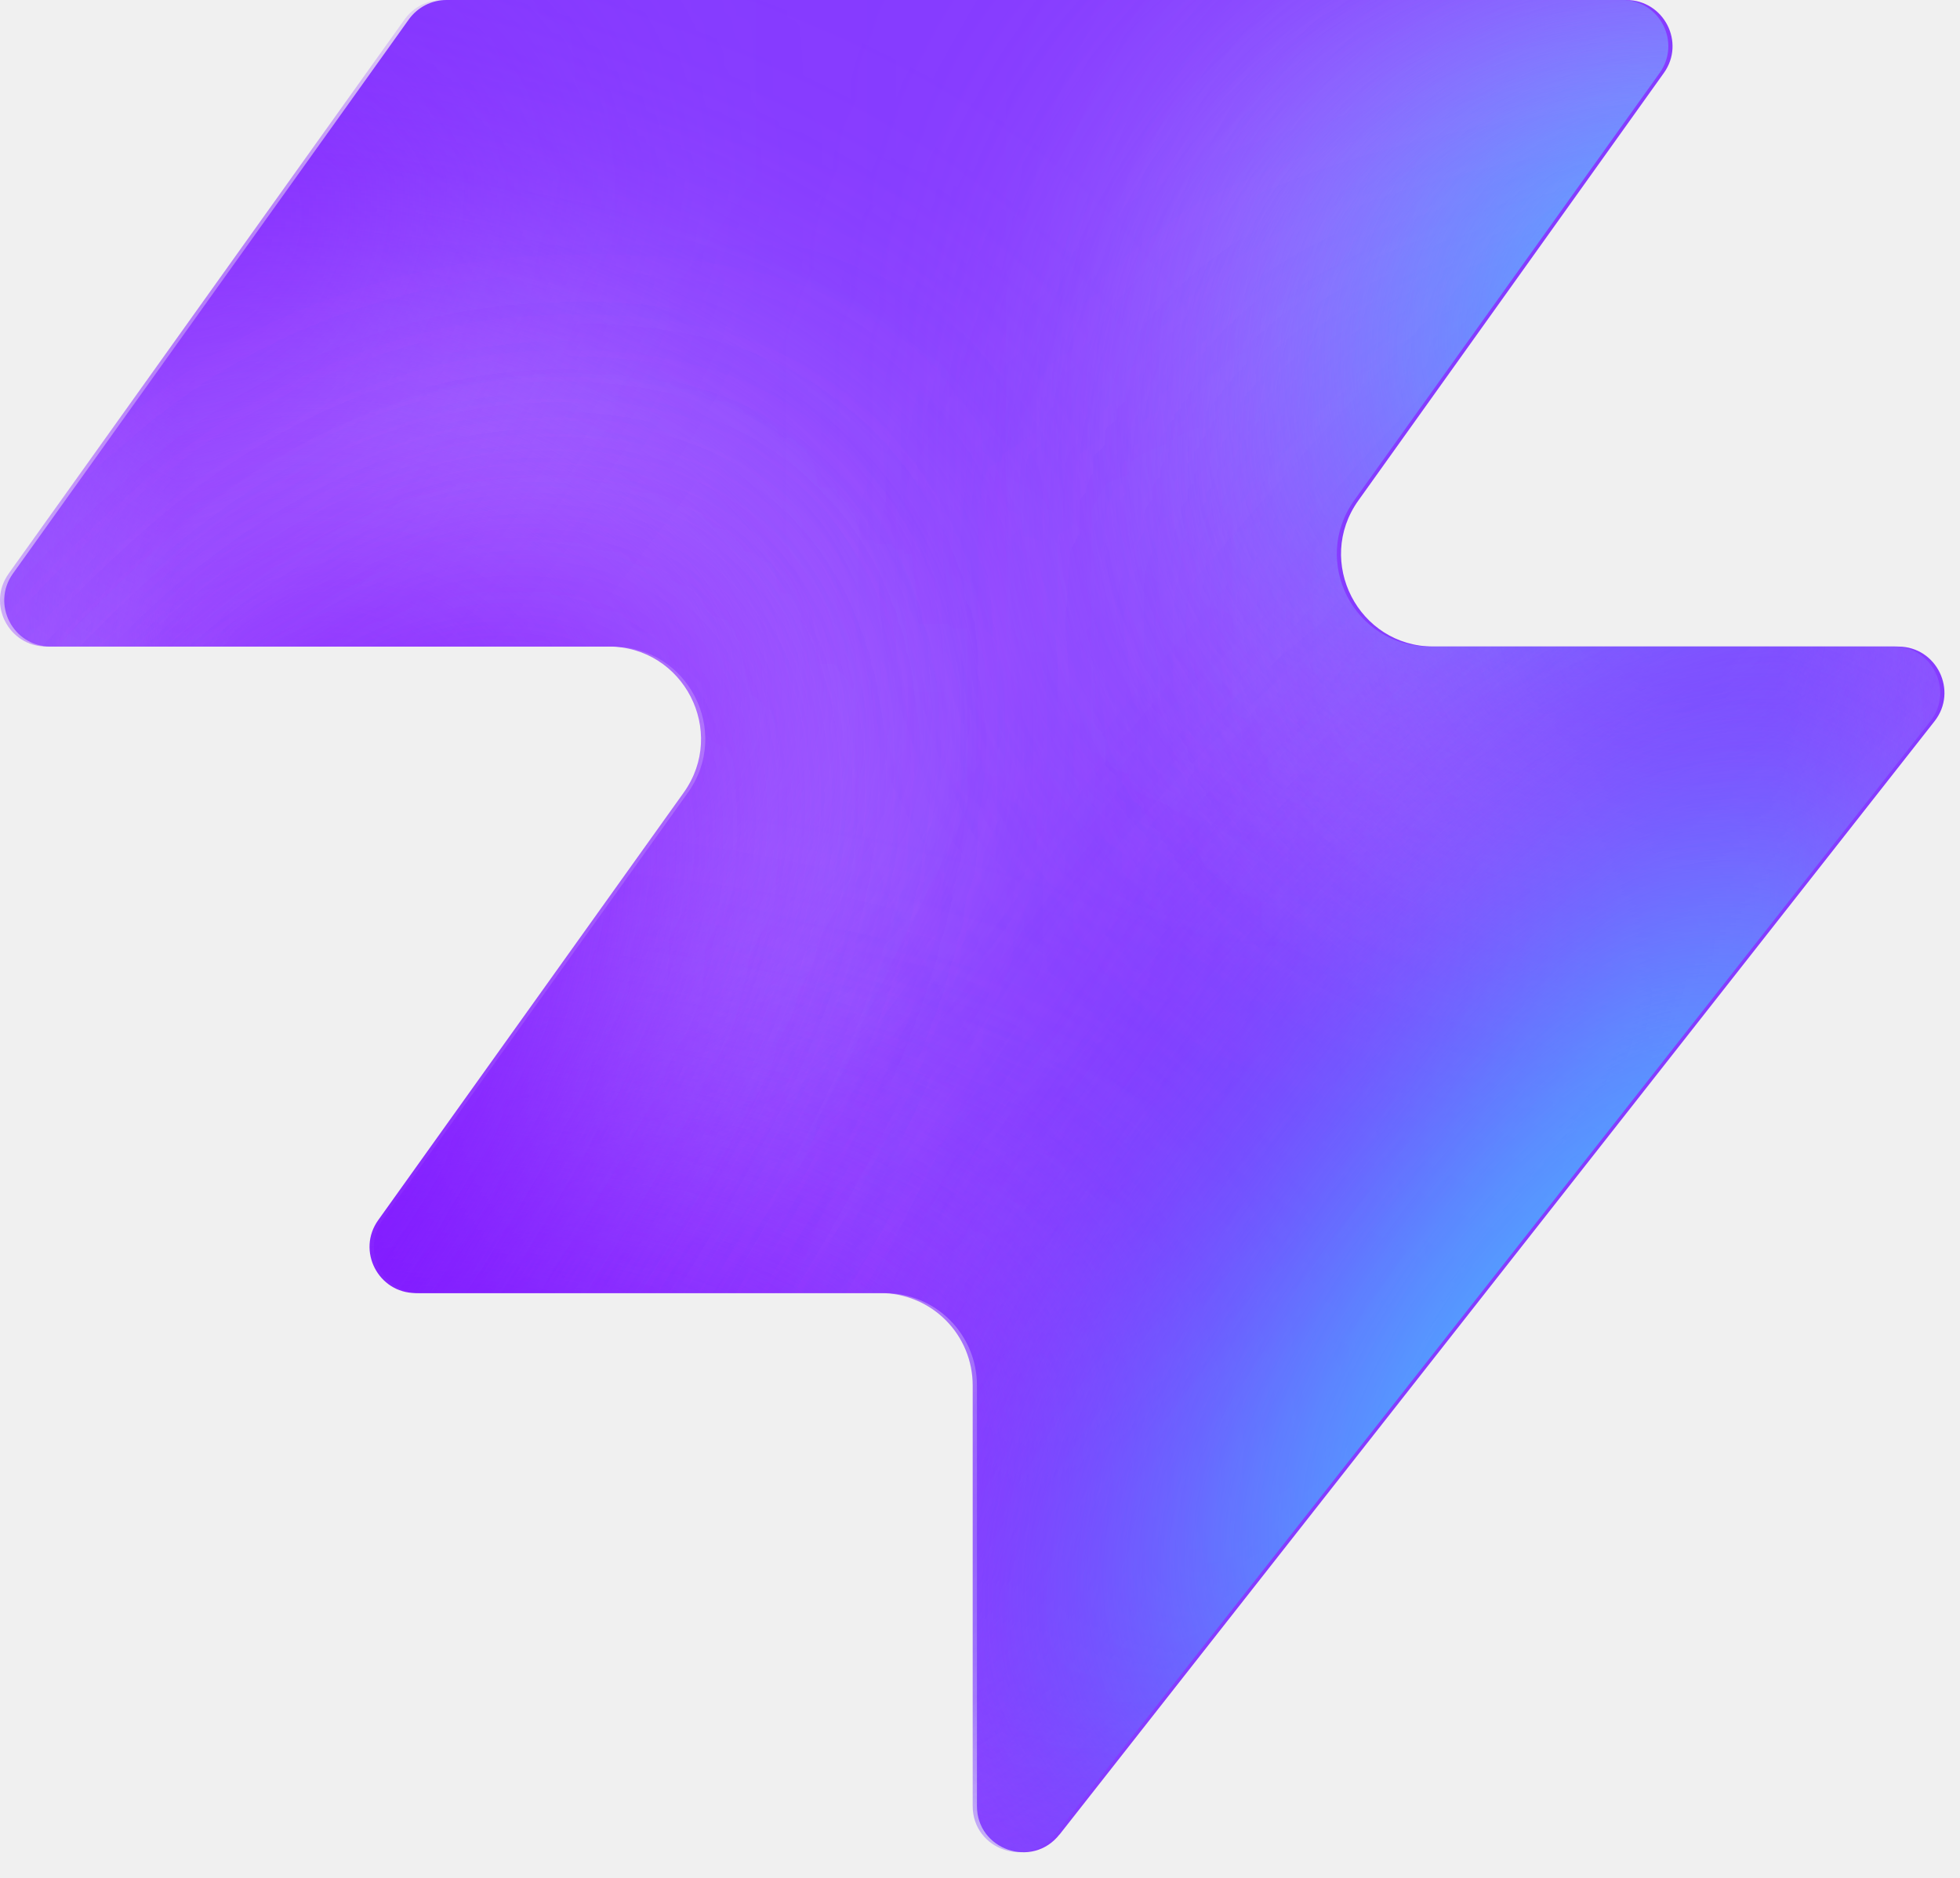
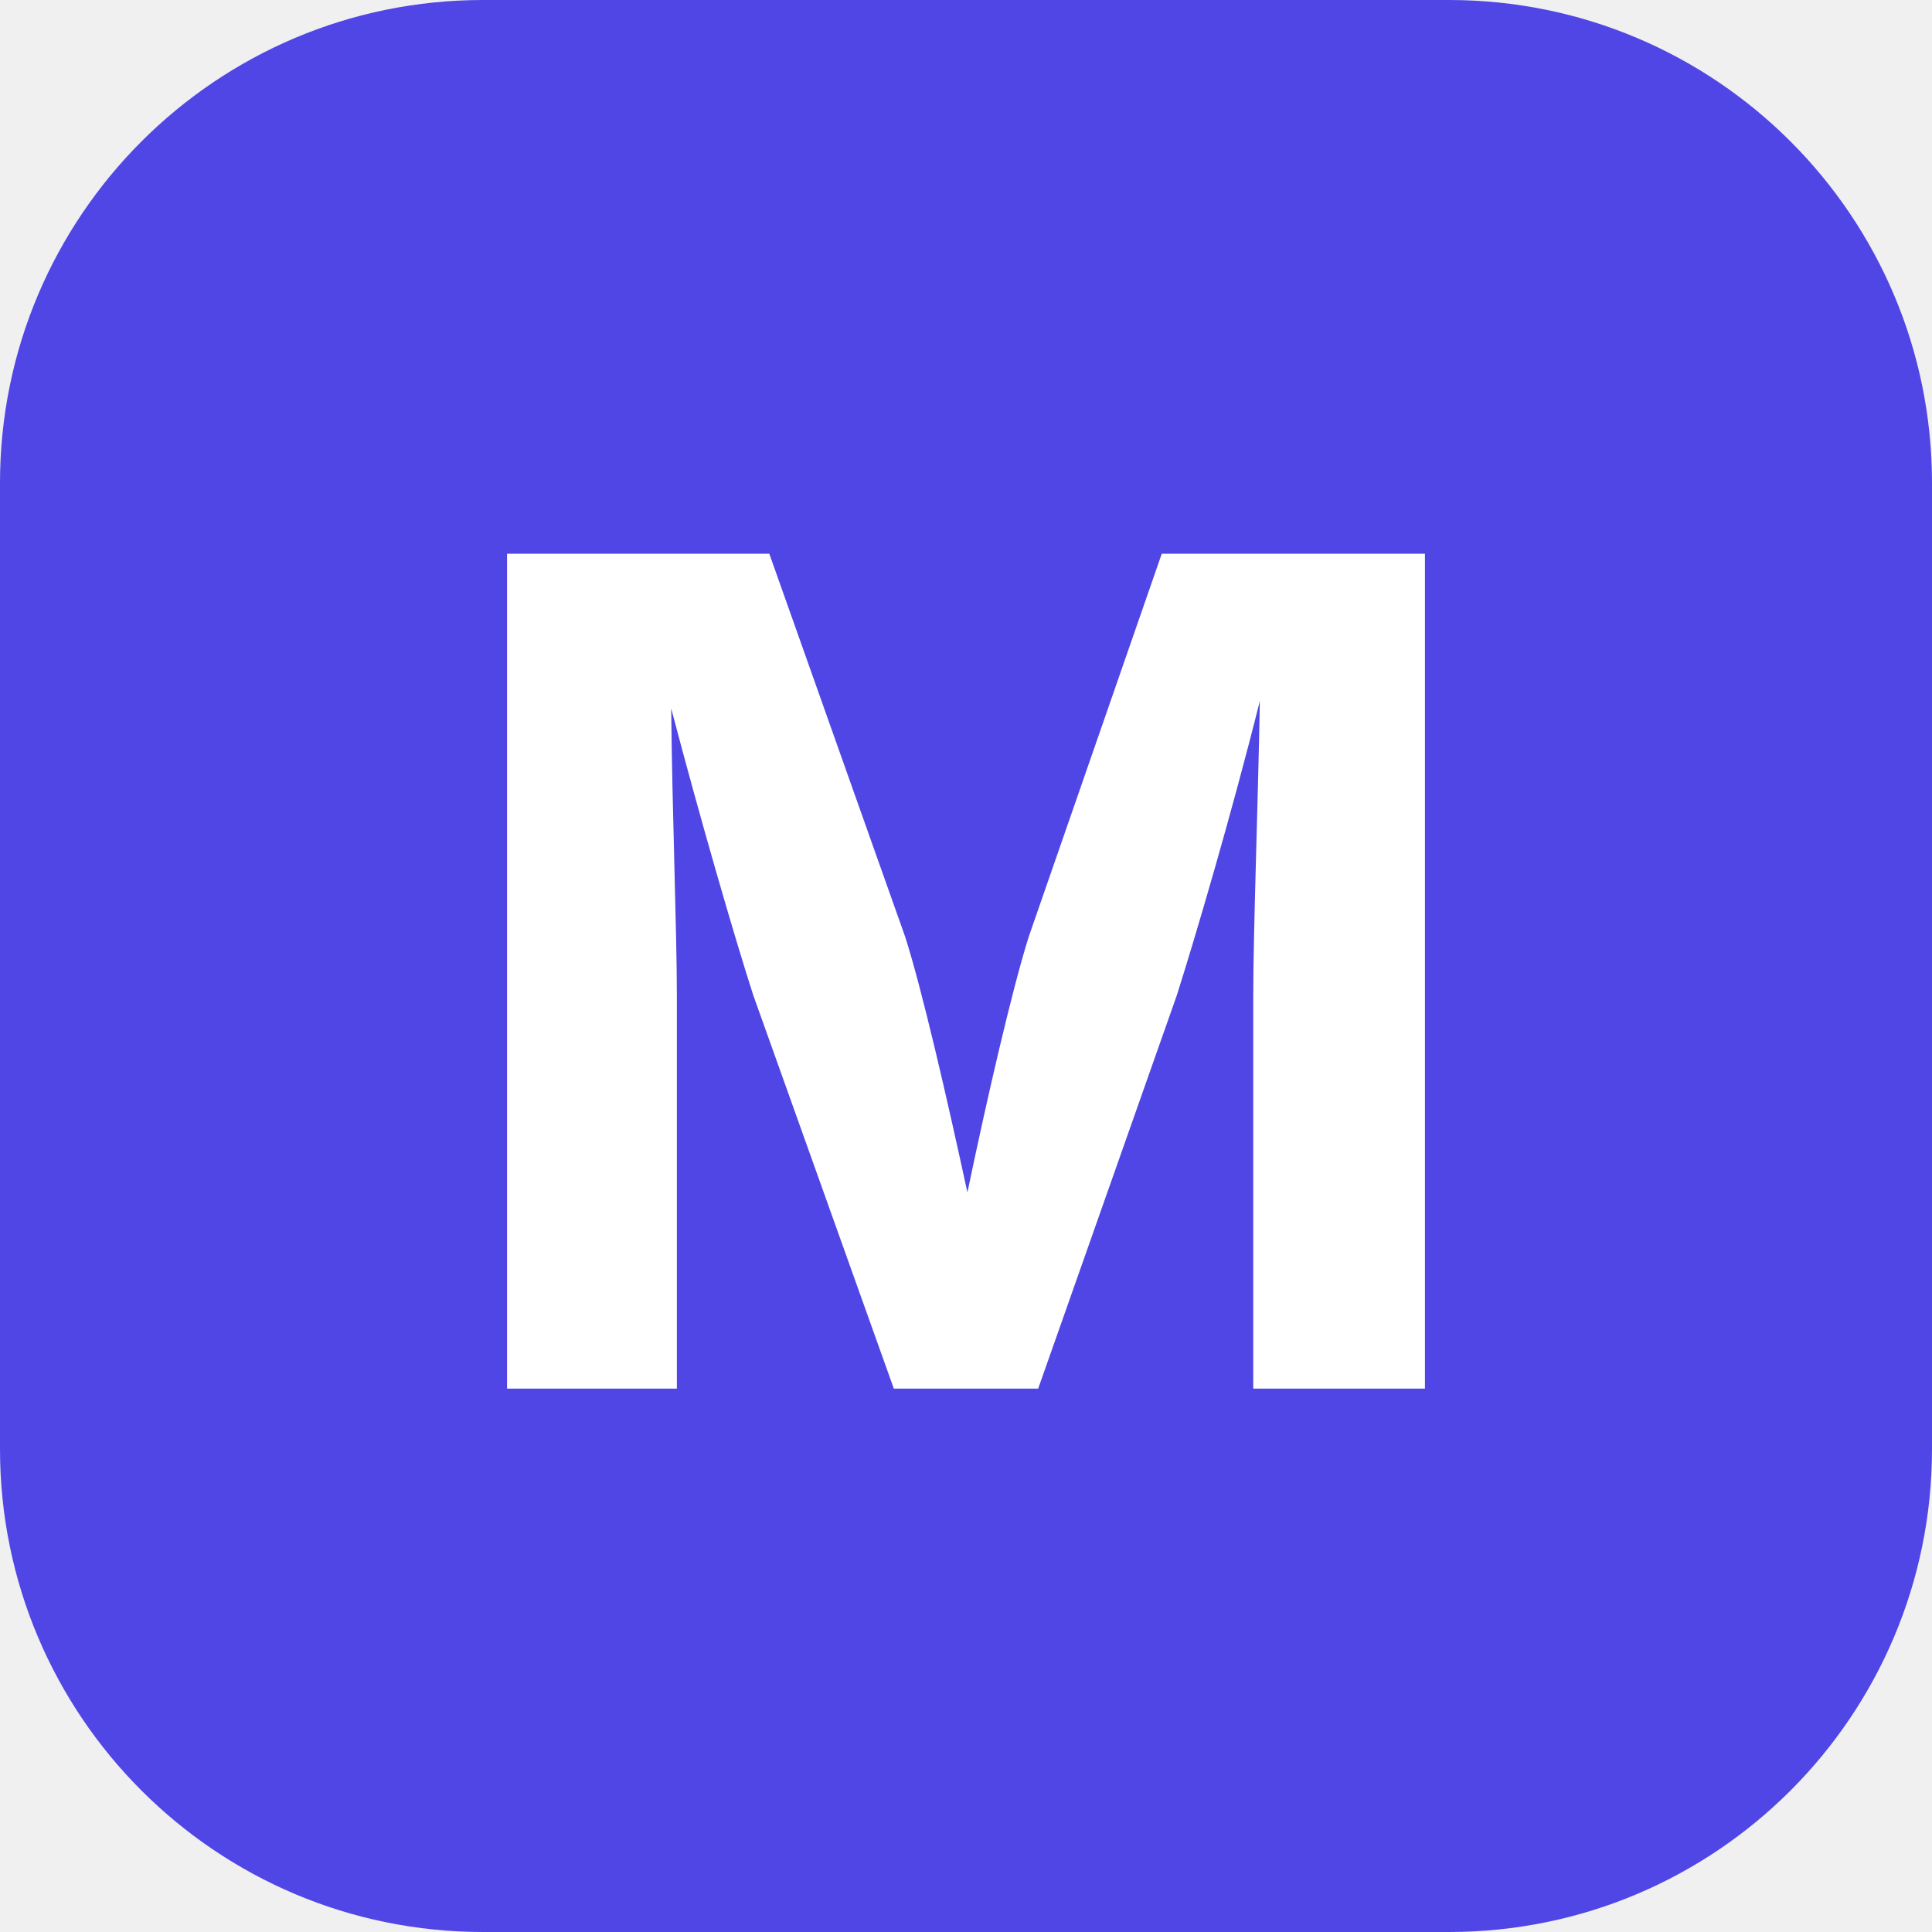
- <svg xmlns="http://www.w3.org/2000/svg" width="48" height="46" fill="none" viewBox="0 0 48 46">
-   <path fill="#863bff" d="M25.946 44.938c-.664.845-2.021.375-2.021-.698V33.937a2.26 2.26 0 0 0-2.262-2.262H10.287c-.92 0-1.456-1.04-.92-1.788l7.48-10.471c1.07-1.497 0-3.578-1.842-3.578H1.237c-.92 0-1.456-1.04-.92-1.788L10.013.474c.214-.297.556-.474.92-.474h28.894c.92 0 1.456 1.04.92 1.788l-7.48 10.471c-1.07 1.498 0 3.579 1.842 3.579h11.377c.943 0 1.473 1.088.89 1.83L25.947 44.94z" style="fill:#863bff;fill:color(display-p3 .525 .23 1);fill-opacity:1" />
-   <mask id="a" width="48" height="46" x="0" y="0" maskUnits="userSpaceOnUse" style="mask-type:alpha">
-     <path fill="#000" d="M25.842 44.938c-.664.844-2.021.375-2.021-.698V33.937a2.26 2.26 0 0 0-2.262-2.262H10.183c-.92 0-1.456-1.04-.92-1.788l7.48-10.471c1.07-1.498 0-3.579-1.842-3.579H1.133c-.92 0-1.456-1.04-.92-1.787L9.91.473c.214-.297.556-.474.92-.474h28.894c.92 0 1.456 1.04.92 1.788l-7.48 10.471c-1.07 1.498 0 3.578 1.842 3.578h11.377c.943 0 1.473 1.088.89 1.832L25.843 44.94z" style="fill:#000;fill-opacity:1" />
-   </mask>
-   <g mask="url(#a)">
-     <g filter="url(#b)">
-       <ellipse cx="5.508" cy="14.704" fill="#ede6ff" rx="5.508" ry="14.704" style="fill:#ede6ff;fill:color(display-p3 .927 .903 1);fill-opacity:1" transform="matrix(.00324 1 1 -.00324 -4.47 31.516)" />
-     </g>
-     <g filter="url(#c)">
-       <ellipse cx="10.399" cy="29.851" fill="#ede6ff" rx="10.399" ry="29.851" style="fill:#ede6ff;fill:color(display-p3 .927 .903 1);fill-opacity:1" transform="matrix(.00324 1 1 -.00324 -39.328 7.883)" />
-     </g>
-     <g filter="url(#d)">
-       <ellipse cx="5.508" cy="30.487" fill="#7e14ff" rx="5.508" ry="30.487" style="fill:#7e14ff;fill:color(display-p3 .492 .077 1);fill-opacity:1" transform="rotate(89.814 -25.913 -14.639)scale(1 -1)" />
-     </g>
-     <g filter="url(#e)">
-       <ellipse cx="5.508" cy="30.599" fill="#7e14ff" rx="5.508" ry="30.599" style="fill:#7e14ff;fill:color(display-p3 .492 .077 1);fill-opacity:1" transform="rotate(89.814 -32.644 -3.334)scale(1 -1)" />
-     </g>
-     <g filter="url(#f)">
-       <ellipse cx="5.508" cy="30.599" fill="#7e14ff" rx="5.508" ry="30.599" style="fill:#7e14ff;fill:color(display-p3 .492 .077 1);fill-opacity:1" transform="matrix(.00324 1 1 -.00324 -34.34 30.47)" />
-     </g>
-     <g filter="url(#g)">
-       <ellipse cx="14.072" cy="22.078" fill="#ede6ff" rx="14.072" ry="22.078" style="fill:#ede6ff;fill:color(display-p3 .927 .903 1);fill-opacity:1" transform="rotate(93.35 24.506 48.493)scale(-1 1)" />
-     </g>
-     <g filter="url(#h)">
-       <ellipse cx="3.47" cy="21.501" fill="#7e14ff" rx="3.47" ry="21.501" style="fill:#7e14ff;fill:color(display-p3 .492 .077 1);fill-opacity:1" transform="rotate(89.009 28.708 47.59)scale(-1 1)" />
-     </g>
-     <g filter="url(#i)">
-       <ellipse cx="3.47" cy="21.501" fill="#7e14ff" rx="3.47" ry="21.501" style="fill:#7e14ff;fill:color(display-p3 .492 .077 1);fill-opacity:1" transform="rotate(89.009 28.708 47.59)scale(-1 1)" />
-     </g>
-     <g filter="url(#j)">
-       <ellipse cx=".387" cy="8.972" fill="#7e14ff" rx="4.407" ry="29.108" style="fill:#7e14ff;fill:color(display-p3 .492 .077 1);fill-opacity:1" transform="rotate(39.51 .387 8.972)" />
-     </g>
-     <g filter="url(#k)">
-       <ellipse cx="47.523" cy="-6.092" fill="#7e14ff" rx="4.407" ry="29.108" style="fill:#7e14ff;fill:color(display-p3 .492 .077 1);fill-opacity:1" transform="rotate(37.892 47.523 -6.092)" />
-     </g>
-     <g filter="url(#l)">
-       <ellipse cx="41.412" cy="6.333" fill="#47bfff" rx="5.971" ry="9.665" style="fill:#47bfff;fill:color(display-p3 .28 .748 1);fill-opacity:1" transform="rotate(37.892 41.412 6.333)" />
-     </g>
-     <g filter="url(#m)">
-       <ellipse cx="-1.879" cy="38.332" fill="#7e14ff" rx="4.407" ry="29.108" style="fill:#7e14ff;fill:color(display-p3 .492 .077 1);fill-opacity:1" transform="rotate(37.892 -1.88 38.332)" />
-     </g>
-     <g filter="url(#n)">
-       <ellipse cx="-1.879" cy="38.332" fill="#7e14ff" rx="4.407" ry="29.108" style="fill:#7e14ff;fill:color(display-p3 .492 .077 1);fill-opacity:1" transform="rotate(37.892 -1.88 38.332)" />
-     </g>
-     <g filter="url(#o)">
-       <ellipse cx="35.651" cy="29.907" fill="#7e14ff" rx="4.407" ry="29.108" style="fill:#7e14ff;fill:color(display-p3 .492 .077 1);fill-opacity:1" transform="rotate(37.892 35.651 29.907)" />
-     </g>
-     <g filter="url(#p)">
-       <ellipse cx="38.418" cy="32.4" fill="#47bfff" rx="5.971" ry="15.297" style="fill:#47bfff;fill:color(display-p3 .28 .748 1);fill-opacity:1" transform="rotate(37.892 38.418 32.4)" />
-     </g>
-   </g>
-   <defs>
-     <filter id="b" width="60.045" height="41.654" x="-19.77" y="16.149" color-interpolation-filters="sRGB" filterUnits="userSpaceOnUse">
-       <feFlood flood-opacity="0" result="BackgroundImageFix" />
-       <feBlend in="SourceGraphic" in2="BackgroundImageFix" result="shape" />
-       <feGaussianBlur result="effect1_foregroundBlur_2002_17158" stdDeviation="7.659" />
-     </filter>
-     <filter id="c" width="90.34" height="51.437" x="-54.613" y="-7.533" color-interpolation-filters="sRGB" filterUnits="userSpaceOnUse">
-       <feFlood flood-opacity="0" result="BackgroundImageFix" />
-       <feBlend in="SourceGraphic" in2="BackgroundImageFix" result="shape" />
-       <feGaussianBlur result="effect1_foregroundBlur_2002_17158" stdDeviation="7.659" />
-     </filter>
-     <filter id="d" width="79.355" height="29.4" x="-49.64" y="2.03" color-interpolation-filters="sRGB" filterUnits="userSpaceOnUse">
-       <feFlood flood-opacity="0" result="BackgroundImageFix" />
-       <feBlend in="SourceGraphic" in2="BackgroundImageFix" result="shape" />
-       <feGaussianBlur result="effect1_foregroundBlur_2002_17158" stdDeviation="4.596" />
-     </filter>
-     <filter id="e" width="79.579" height="29.4" x="-45.045" y="20.029" color-interpolation-filters="sRGB" filterUnits="userSpaceOnUse">
-       <feFlood flood-opacity="0" result="BackgroundImageFix" />
-       <feBlend in="SourceGraphic" in2="BackgroundImageFix" result="shape" />
-       <feGaussianBlur result="effect1_foregroundBlur_2002_17158" stdDeviation="4.596" />
-     </filter>
-     <filter id="f" width="79.579" height="29.4" x="-43.513" y="21.178" color-interpolation-filters="sRGB" filterUnits="userSpaceOnUse">
-       <feFlood flood-opacity="0" result="BackgroundImageFix" />
-       <feBlend in="SourceGraphic" in2="BackgroundImageFix" result="shape" />
-       <feGaussianBlur result="effect1_foregroundBlur_2002_17158" stdDeviation="4.596" />
-     </filter>
-     <filter id="g" width="74.749" height="58.852" x="15.756" y="-17.901" color-interpolation-filters="sRGB" filterUnits="userSpaceOnUse">
-       <feFlood flood-opacity="0" result="BackgroundImageFix" />
-       <feBlend in="SourceGraphic" in2="BackgroundImageFix" result="shape" />
-       <feGaussianBlur result="effect1_foregroundBlur_2002_17158" stdDeviation="7.659" />
-     </filter>
-     <filter id="h" width="61.377" height="25.362" x="23.548" y="2.284" color-interpolation-filters="sRGB" filterUnits="userSpaceOnUse">
-       <feFlood flood-opacity="0" result="BackgroundImageFix" />
-       <feBlend in="SourceGraphic" in2="BackgroundImageFix" result="shape" />
-       <feGaussianBlur result="effect1_foregroundBlur_2002_17158" stdDeviation="4.596" />
-     </filter>
-     <filter id="i" width="61.377" height="25.362" x="23.548" y="2.284" color-interpolation-filters="sRGB" filterUnits="userSpaceOnUse">
-       <feFlood flood-opacity="0" result="BackgroundImageFix" />
-       <feBlend in="SourceGraphic" in2="BackgroundImageFix" result="shape" />
-       <feGaussianBlur result="effect1_foregroundBlur_2002_17158" stdDeviation="4.596" />
-     </filter>
-     <filter id="j" width="56.045" height="63.649" x="-27.636" y="-22.853" color-interpolation-filters="sRGB" filterUnits="userSpaceOnUse">
-       <feFlood flood-opacity="0" result="BackgroundImageFix" />
-       <feBlend in="SourceGraphic" in2="BackgroundImageFix" result="shape" />
-       <feGaussianBlur result="effect1_foregroundBlur_2002_17158" stdDeviation="4.596" />
-     </filter>
-     <filter id="k" width="54.814" height="64.646" x="20.116" y="-38.415" color-interpolation-filters="sRGB" filterUnits="userSpaceOnUse">
-       <feFlood flood-opacity="0" result="BackgroundImageFix" />
-       <feBlend in="SourceGraphic" in2="BackgroundImageFix" result="shape" />
-       <feGaussianBlur result="effect1_foregroundBlur_2002_17158" stdDeviation="4.596" />
-     </filter>
-     <filter id="l" width="33.541" height="35.313" x="24.641" y="-11.323" color-interpolation-filters="sRGB" filterUnits="userSpaceOnUse">
-       <feFlood flood-opacity="0" result="BackgroundImageFix" />
-       <feBlend in="SourceGraphic" in2="BackgroundImageFix" result="shape" />
-       <feGaussianBlur result="effect1_foregroundBlur_2002_17158" stdDeviation="4.596" />
-     </filter>
-     <filter id="m" width="54.814" height="64.646" x="-29.286" y="6.009" color-interpolation-filters="sRGB" filterUnits="userSpaceOnUse">
-       <feFlood flood-opacity="0" result="BackgroundImageFix" />
-       <feBlend in="SourceGraphic" in2="BackgroundImageFix" result="shape" />
-       <feGaussianBlur result="effect1_foregroundBlur_2002_17158" stdDeviation="4.596" />
-     </filter>
-     <filter id="n" width="54.814" height="64.646" x="-29.286" y="6.009" color-interpolation-filters="sRGB" filterUnits="userSpaceOnUse">
-       <feFlood flood-opacity="0" result="BackgroundImageFix" />
-       <feBlend in="SourceGraphic" in2="BackgroundImageFix" result="shape" />
-       <feGaussianBlur result="effect1_foregroundBlur_2002_17158" stdDeviation="4.596" />
-     </filter>
-     <filter id="o" width="54.814" height="64.646" x="8.244" y="-2.416" color-interpolation-filters="sRGB" filterUnits="userSpaceOnUse">
-       <feFlood flood-opacity="0" result="BackgroundImageFix" />
-       <feBlend in="SourceGraphic" in2="BackgroundImageFix" result="shape" />
-       <feGaussianBlur result="effect1_foregroundBlur_2002_17158" stdDeviation="4.596" />
-     </filter>
-     <filter id="p" width="39.409" height="43.623" x="18.713" y="10.588" color-interpolation-filters="sRGB" filterUnits="userSpaceOnUse">
-       <feFlood flood-opacity="0" result="BackgroundImageFix" />
-       <feBlend in="SourceGraphic" in2="BackgroundImageFix" result="shape" />
-       <feGaussianBlur result="effect1_foregroundBlur_2002_17158" stdDeviation="4.596" />
-     </filter>
-   </defs>
+ <svg xmlns="http://www.w3.org/2000/svg" viewBox="0 0 32 32" fill="none">
+   <rect width="32" height="32" rx="8" fill="#4f46e5" />
+   <text x="16" y="23" font-family="Inter, system-ui, -apple-system, sans-serif" font-size="19" font-weight="700" fill="white" text-anchor="middle" dominant-baseline="auto" letter-spacing="-0.5">M</text>
</svg>
